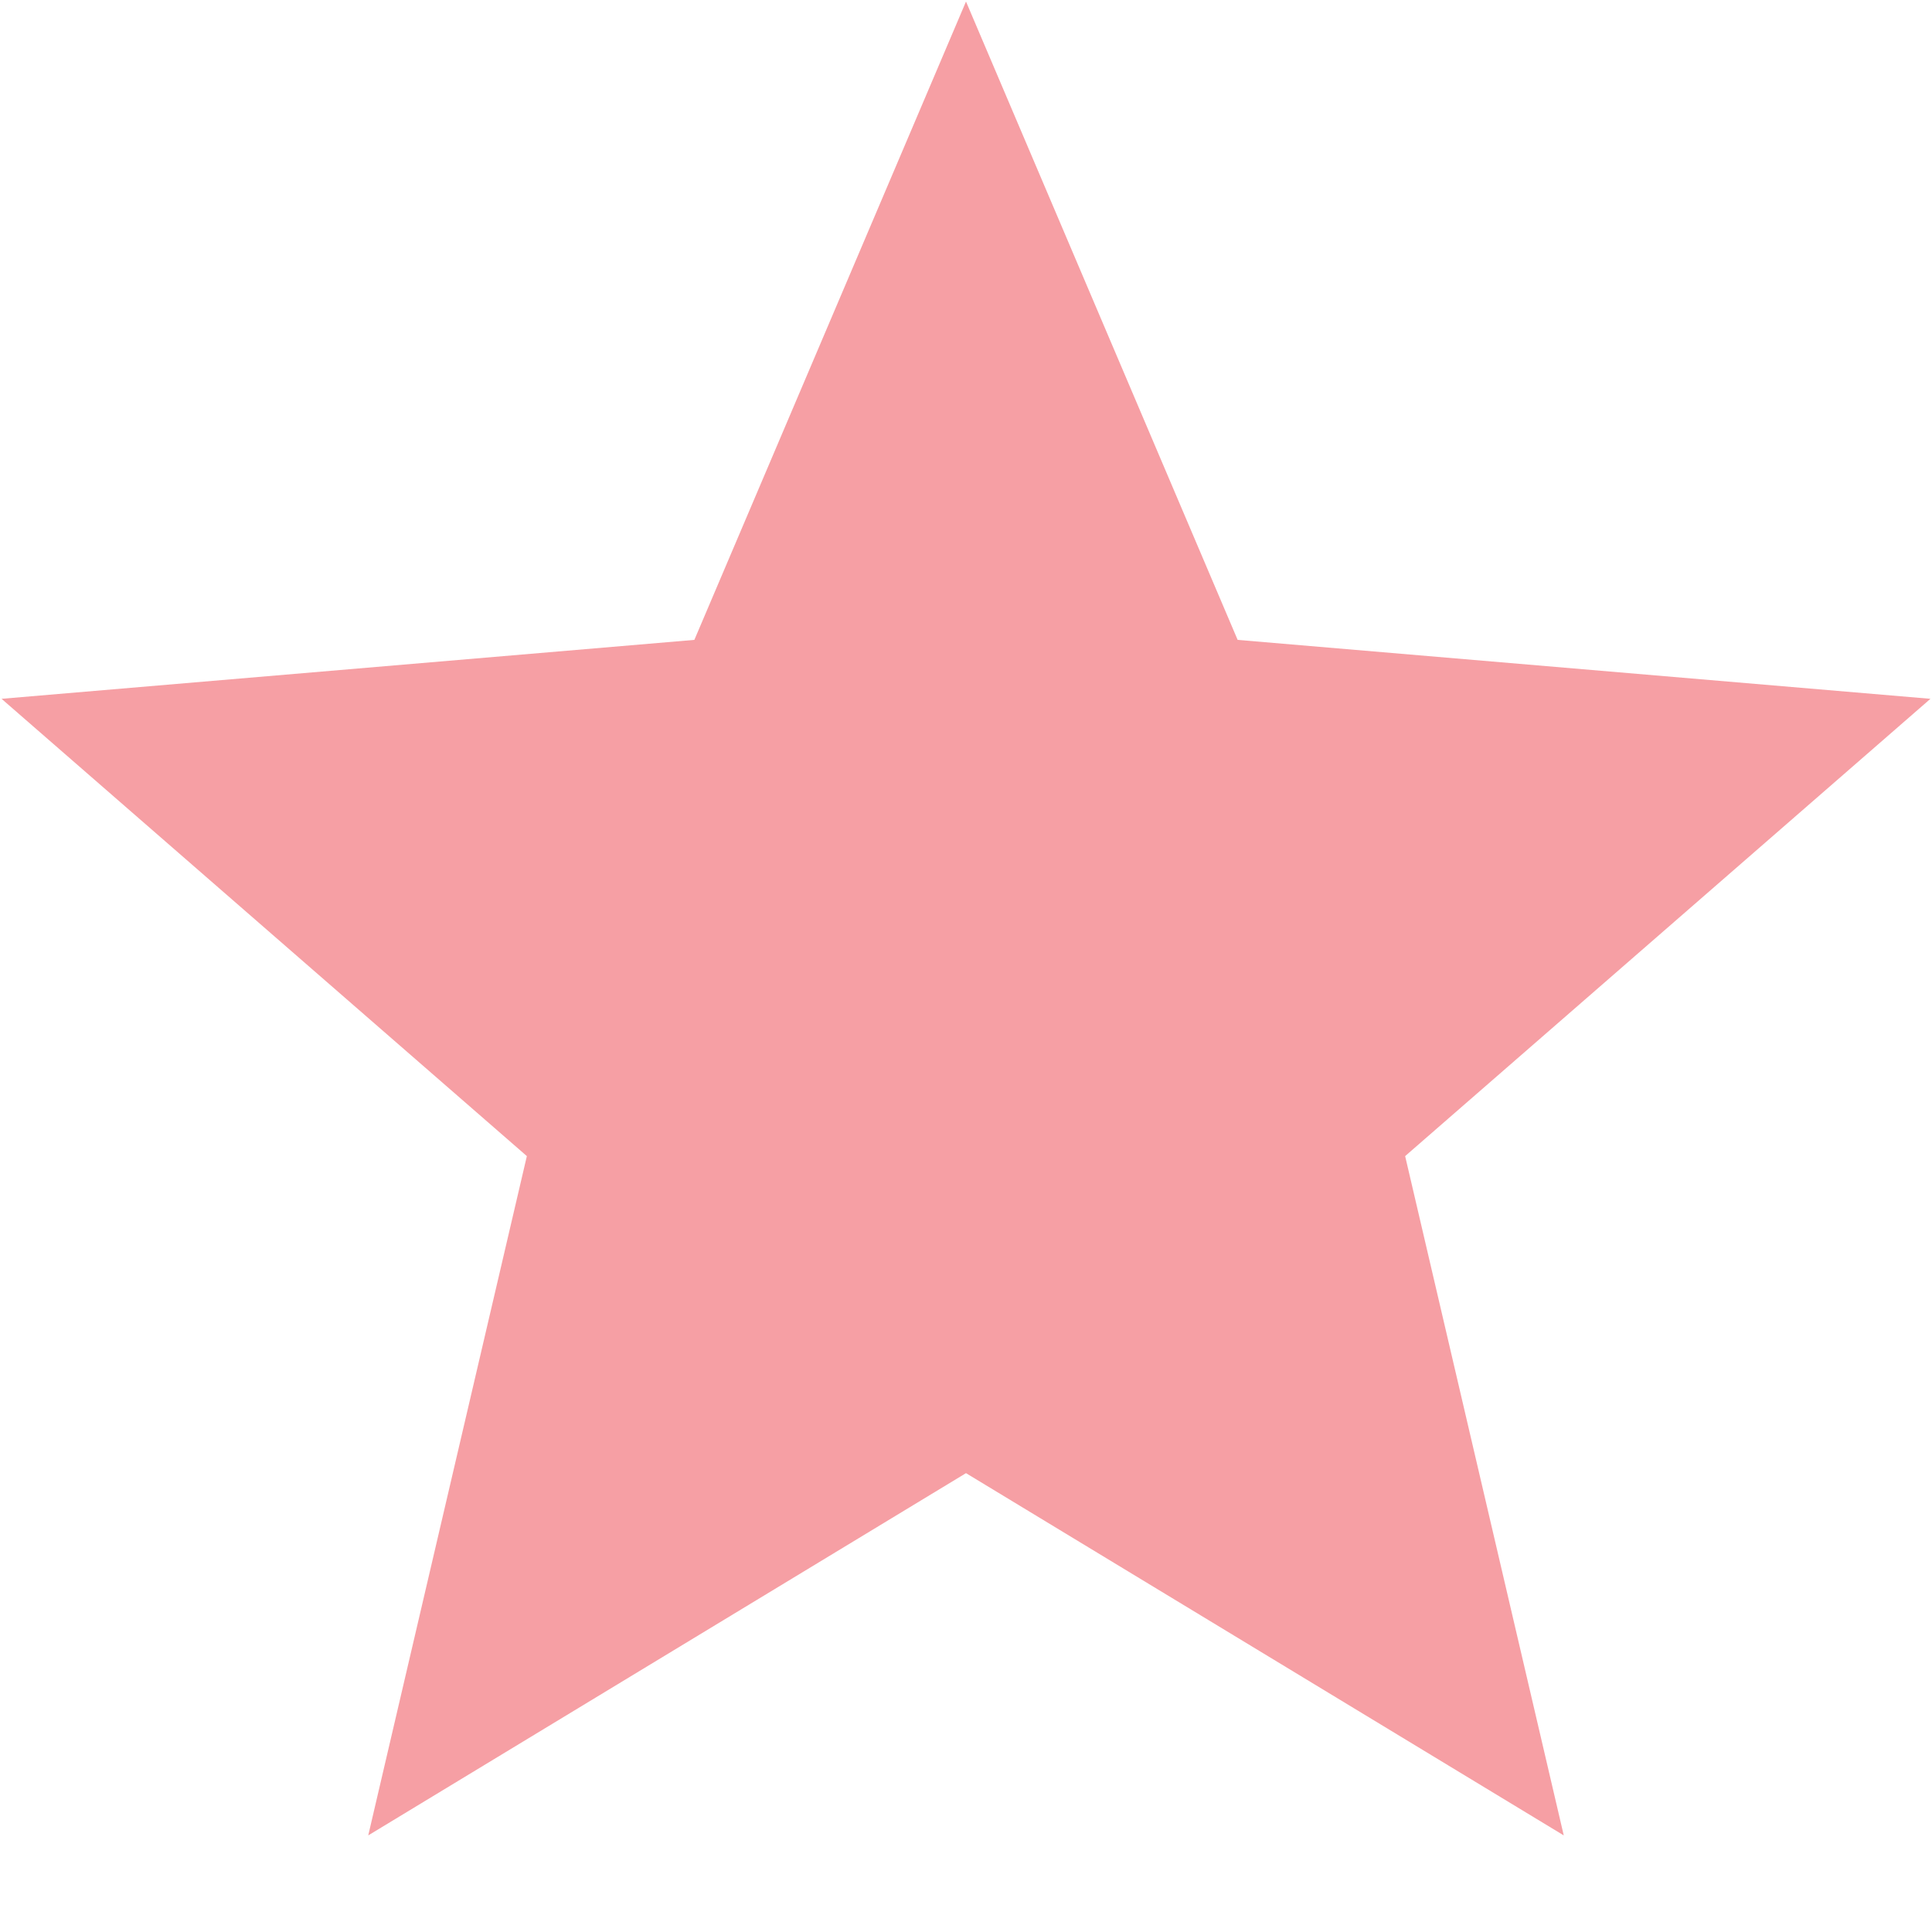
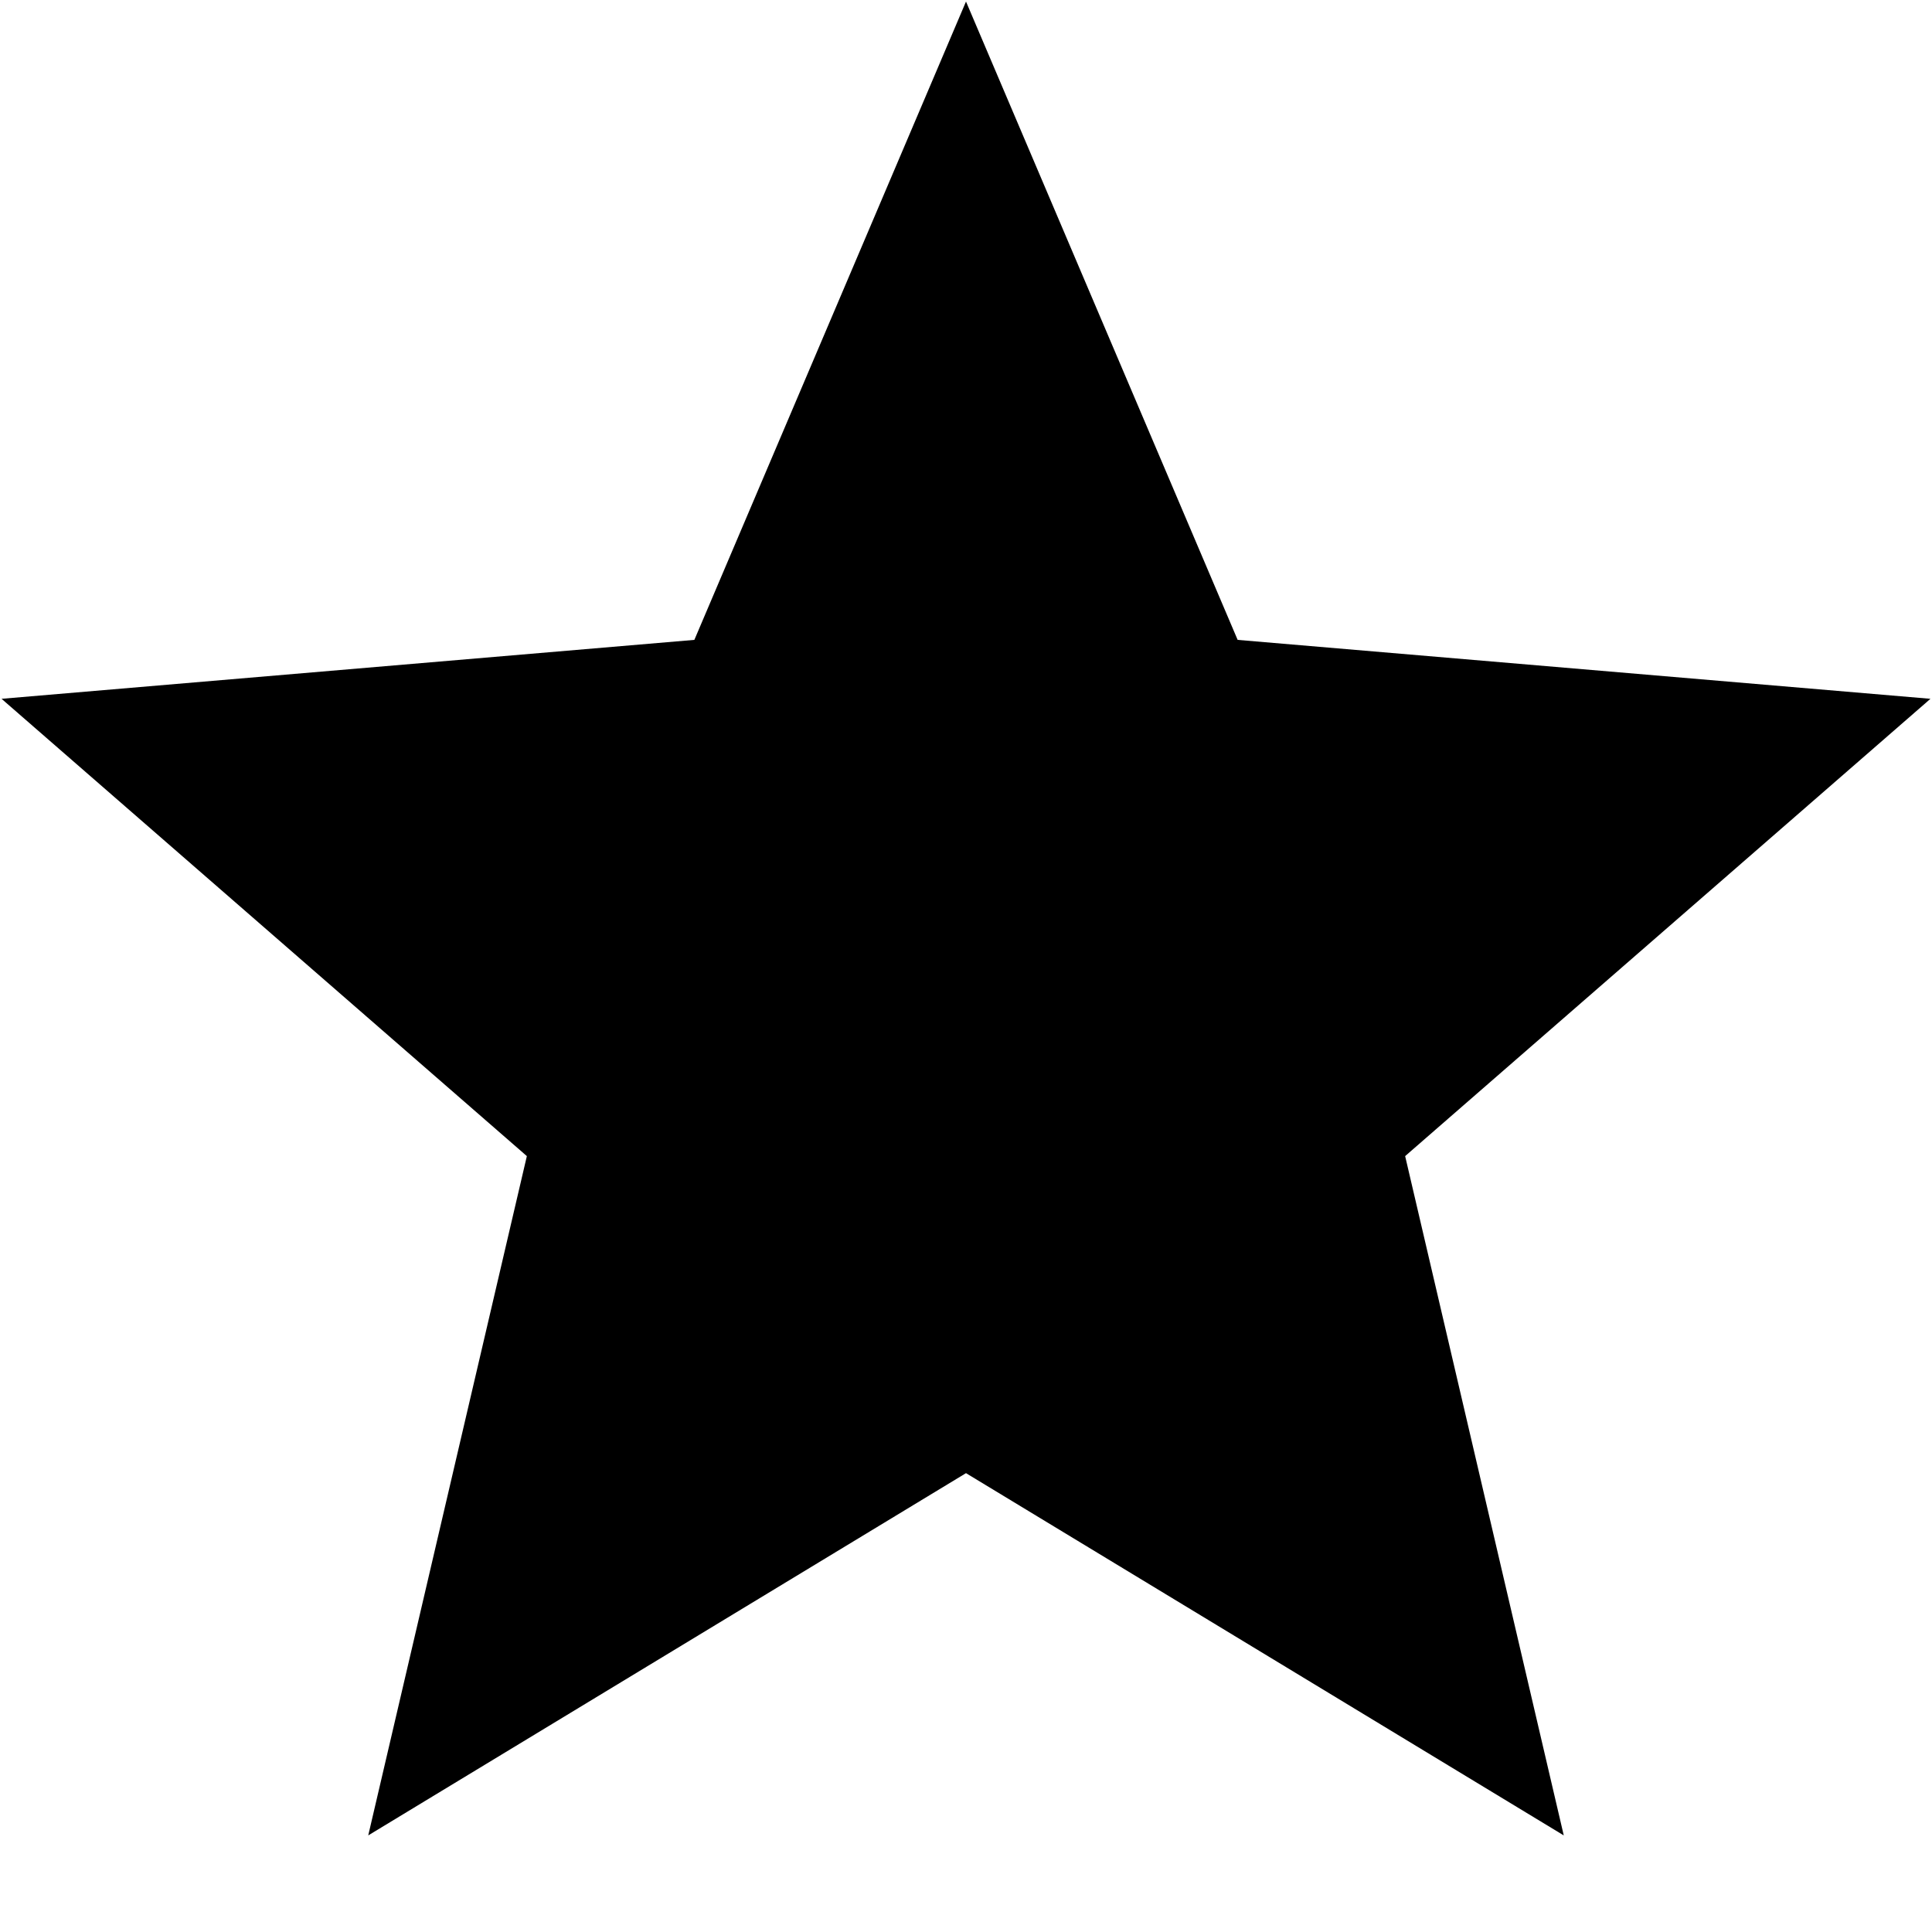
- <svg xmlns="http://www.w3.org/2000/svg" width="10px" height="10px" viewBox="0 0 10 10" version="1.1">
-   <defs>
-     <filter id="filter-1">
-       <feColorMatrix in="SourceGraphic" type="matrix" values="0 0 0 0 0.922 0 0 0 0 0.349 0 0 0 0 0.373 0 0 0 1 0" />
-     </filter>
-   </defs>
-   <g id="Work-In-Progress" stroke="none" stroke-width="1" fill="none" fill-rule="evenodd">
-     <g id="1-1-1" transform="translate(-33, -478)">
-       <g id="Card-/-Product-/-Mobile-/-Default-@Card.L" transform="translate(16, 216)">
-         <g id="Group-5" transform="translate(16, 213)">
-           <g id="Icon-/-Outlined-/-star_border" transform="translate(0, 48)" filter="url(#filter-1)">
-             <g>
-               <rect id="Path" x="0" y="0" width="12" height="12" />
-               <polygon id="s" fill="#7A6E77" fill-rule="nonzero" points="9.094 10.5 8.273 6.984 10.992 4.617 7.406 4.312 6 1.008 4.594 4.312 1.008 4.617 3.727 6.984 2.906 10.5 6 8.625" />
-             </g>
-           </g>
+ <svg xmlns="http://www.w3.org/2000/svg" width="10px" height="10px" viewBox="0 0 10 10" version="1.1" fill="currentColor" fill-rule="evenodd" clip-rule="evenodd">
+   <g id="1-1-1" transform="translate(-33, -478)">
+     <g id="Card-/-Product-/-Mobile-/-Default-@Card.L" transform="translate(16, 216)">
+       <g id="Group-5" transform="translate(16, 213)">
+         <g id="Icon-/-Outlined-/-star_border" transform="translate(0, 48)">
+           <polygon points="9.094 10.5 8.273 6.984 10.992 4.617 7.406 4.312 6 1.008 4.594 4.312 1.008 4.617 3.727 6.984 2.906 10.5 6 8.625" />
        </g>
      </g>
    </g>
  </g>
</svg>
